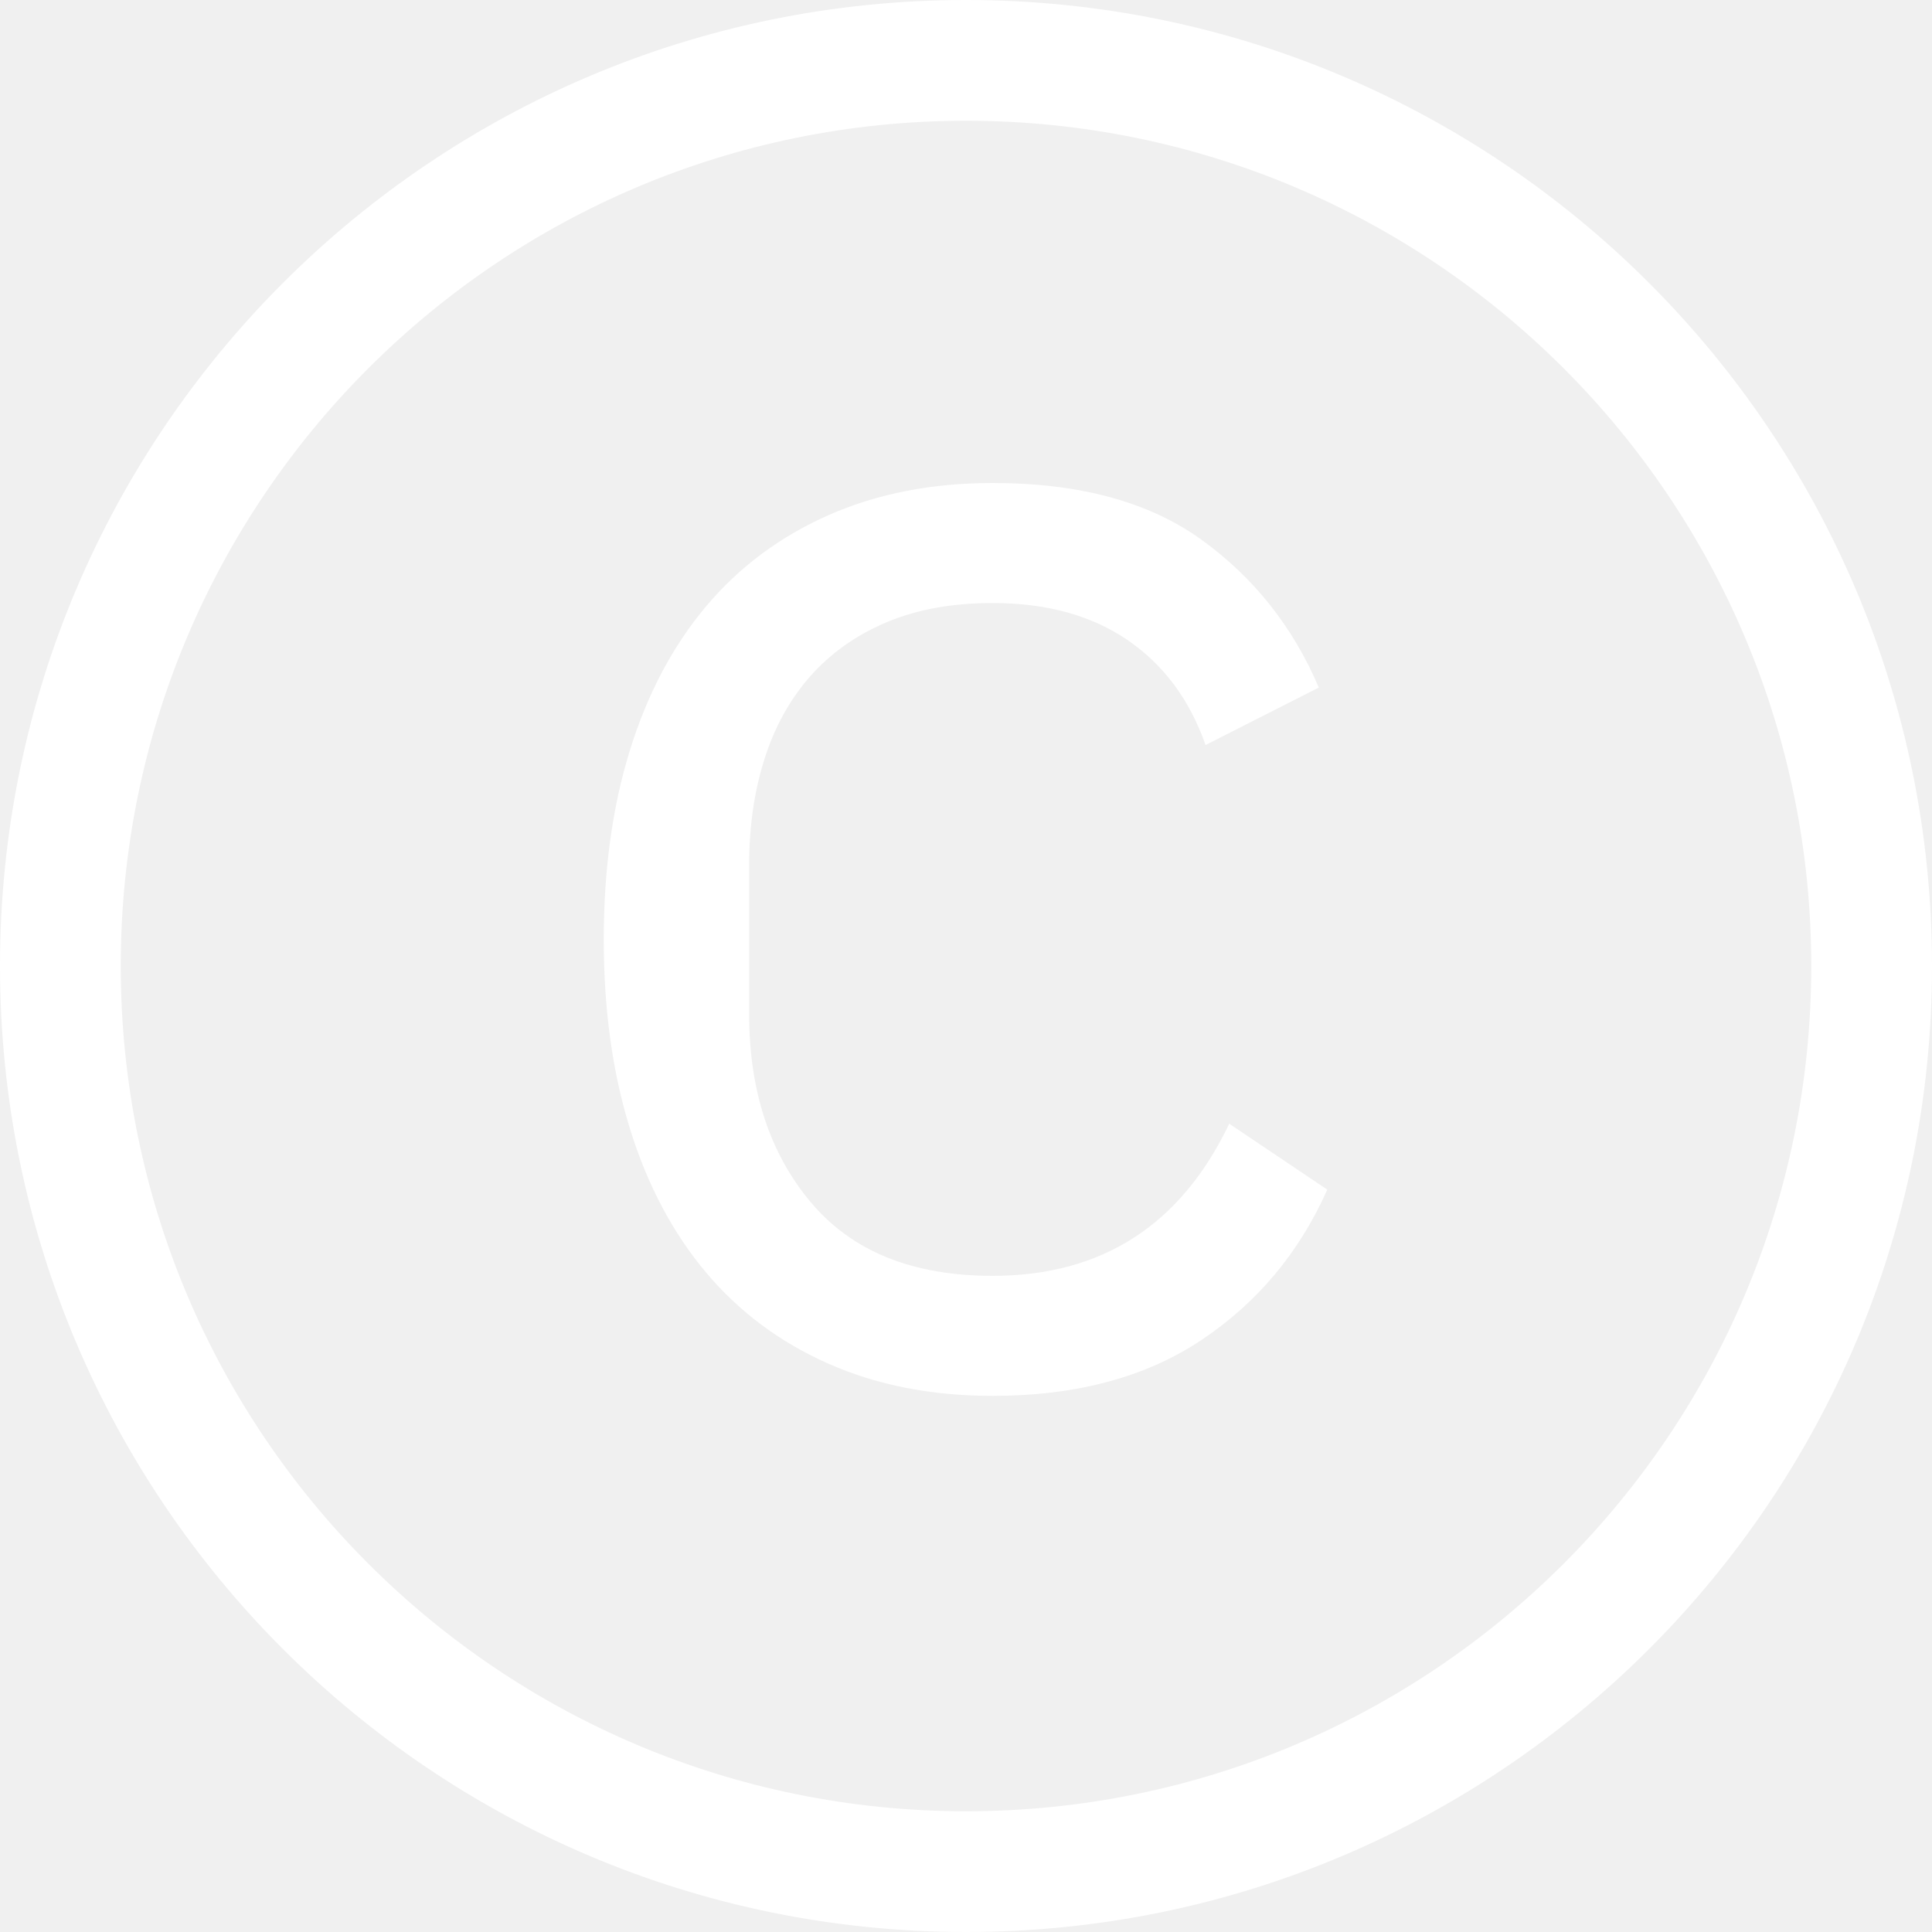
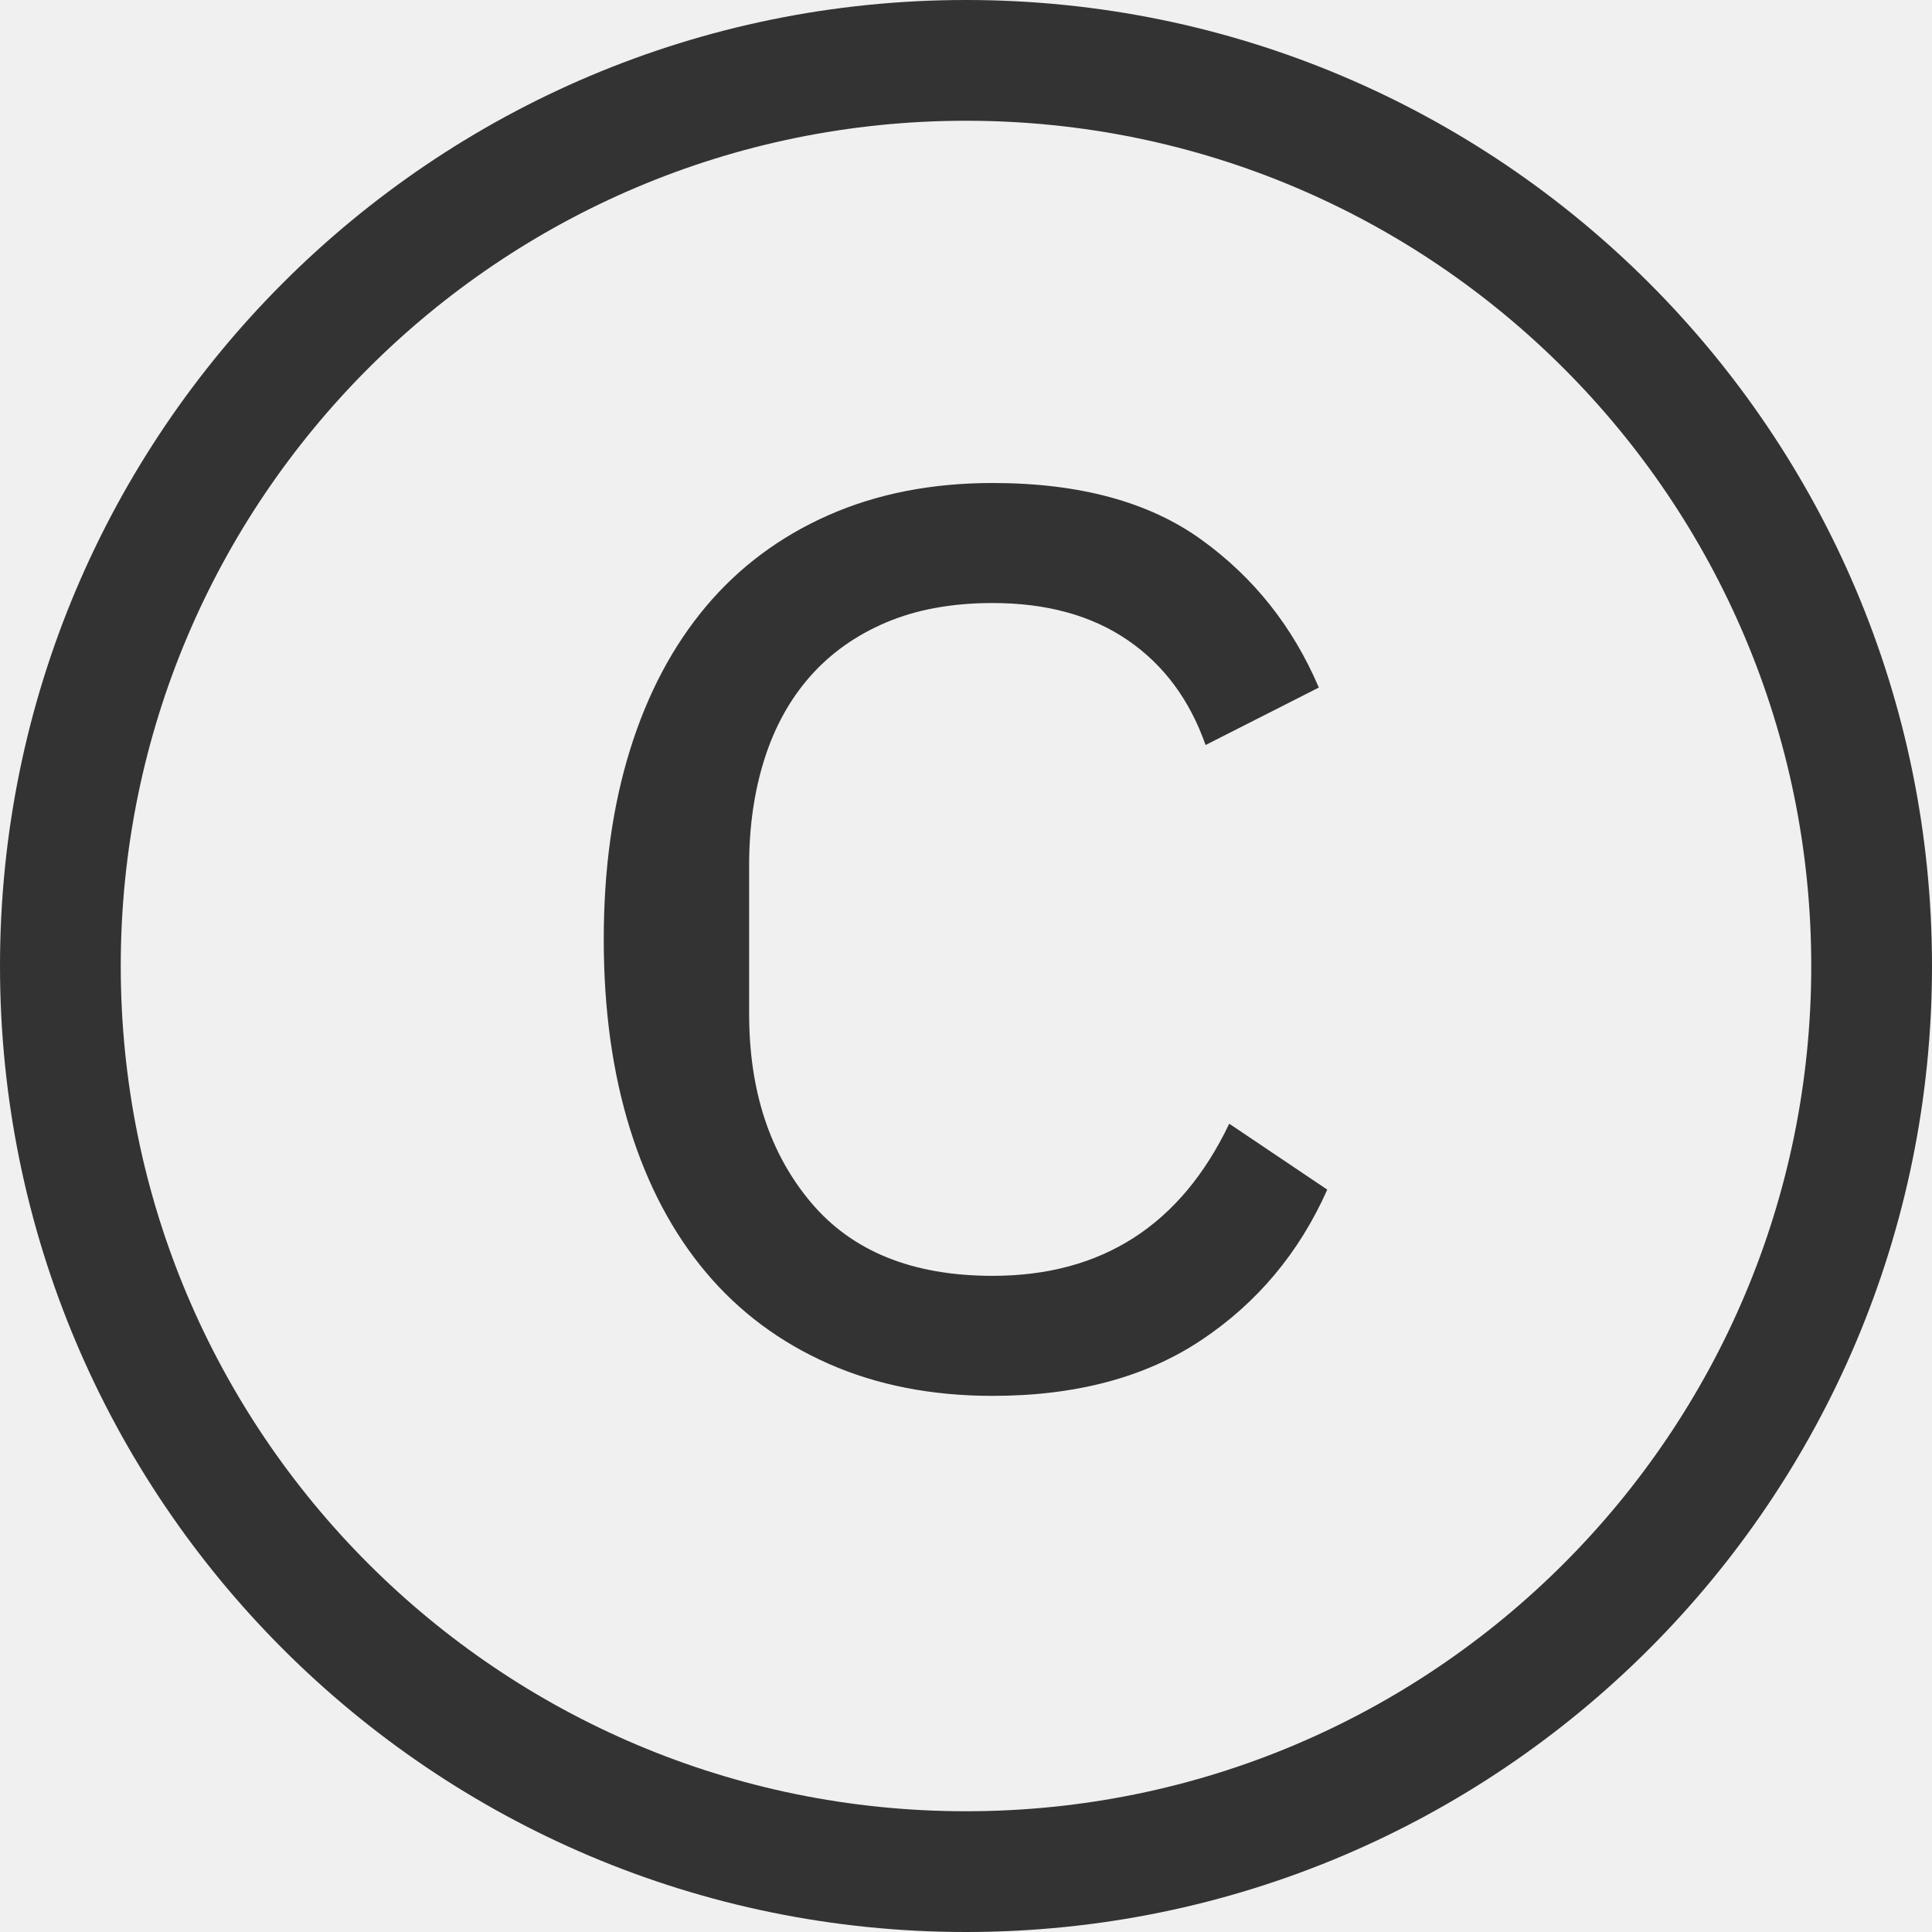
<svg xmlns="http://www.w3.org/2000/svg" width="16px" height="16px" viewBox="0 0 16 16" version="1.1" aria-labelledby="copyright">
  <g id="Symbols" stroke="none" stroke-width="1" fill="none" fill-rule="evenodd">
-     <g id="navigations/footer/black-copy-2" transform="translate(-120, -744)" fill="#ffffff" fill-rule="nonzero">
+     <g id="navigations/footer/black-copy-2" transform="translate(-120, -744)" fill="#333333" fill-rule="nonzero">
      <g id="Copyright" transform="translate(120, 741)">
        <path d="M8,3 C12.418,3 16,6.582 16,11 C16,15.418 12.418,19 8,19 C3.582,19 0,15.418 0,11 C0,6.582 3.582,3 8,3 Z M8,4 C4.134,4 1,7.134 1,11 C1,14.866 4.134,18 8,18 C11.866,18 15,14.866 15,11 C15,7.134 11.866,4 8,4 Z M8.22,7 C8.939,7 9.515,7.156 9.949,7.469 C10.383,7.782 10.707,8.19 10.922,8.694 L9.984,9.17 C9.853,8.797 9.639,8.507 9.34,8.302 C9.041,8.097 8.668,7.994 8.22,7.994 C7.884,7.994 7.59,8.048 7.338,8.155 C7.086,8.262 6.876,8.412 6.708,8.603 C6.54,8.794 6.414,9.023 6.33,9.289 C6.246,9.555 6.204,9.847 6.204,10.164 L6.204,11.396 C6.204,12.031 6.374,12.551 6.715,12.957 C7.056,13.363 7.557,13.566 8.22,13.566 C9.125,13.566 9.779,13.146 10.18,12.306 L10.992,12.852 C10.759,13.375 10.411,13.79 9.949,14.098 C9.487,14.406 8.911,14.56 8.22,14.56 C7.716,14.56 7.263,14.471 6.862,14.294 C6.461,14.117 6.122,13.865 5.847,13.538 C5.572,13.211 5.362,12.815 5.217,12.348 C5.072,11.881 5,11.359 5,10.78 C5,10.201 5.072,9.679 5.217,9.212 C5.362,8.745 5.572,8.349 5.847,8.022 C6.122,7.695 6.461,7.443 6.862,7.266 C7.263,7.089 7.716,7 8.22,7 Z" id="Combined-Shape" />
      </g>
    </g>
  </g>
</svg>
